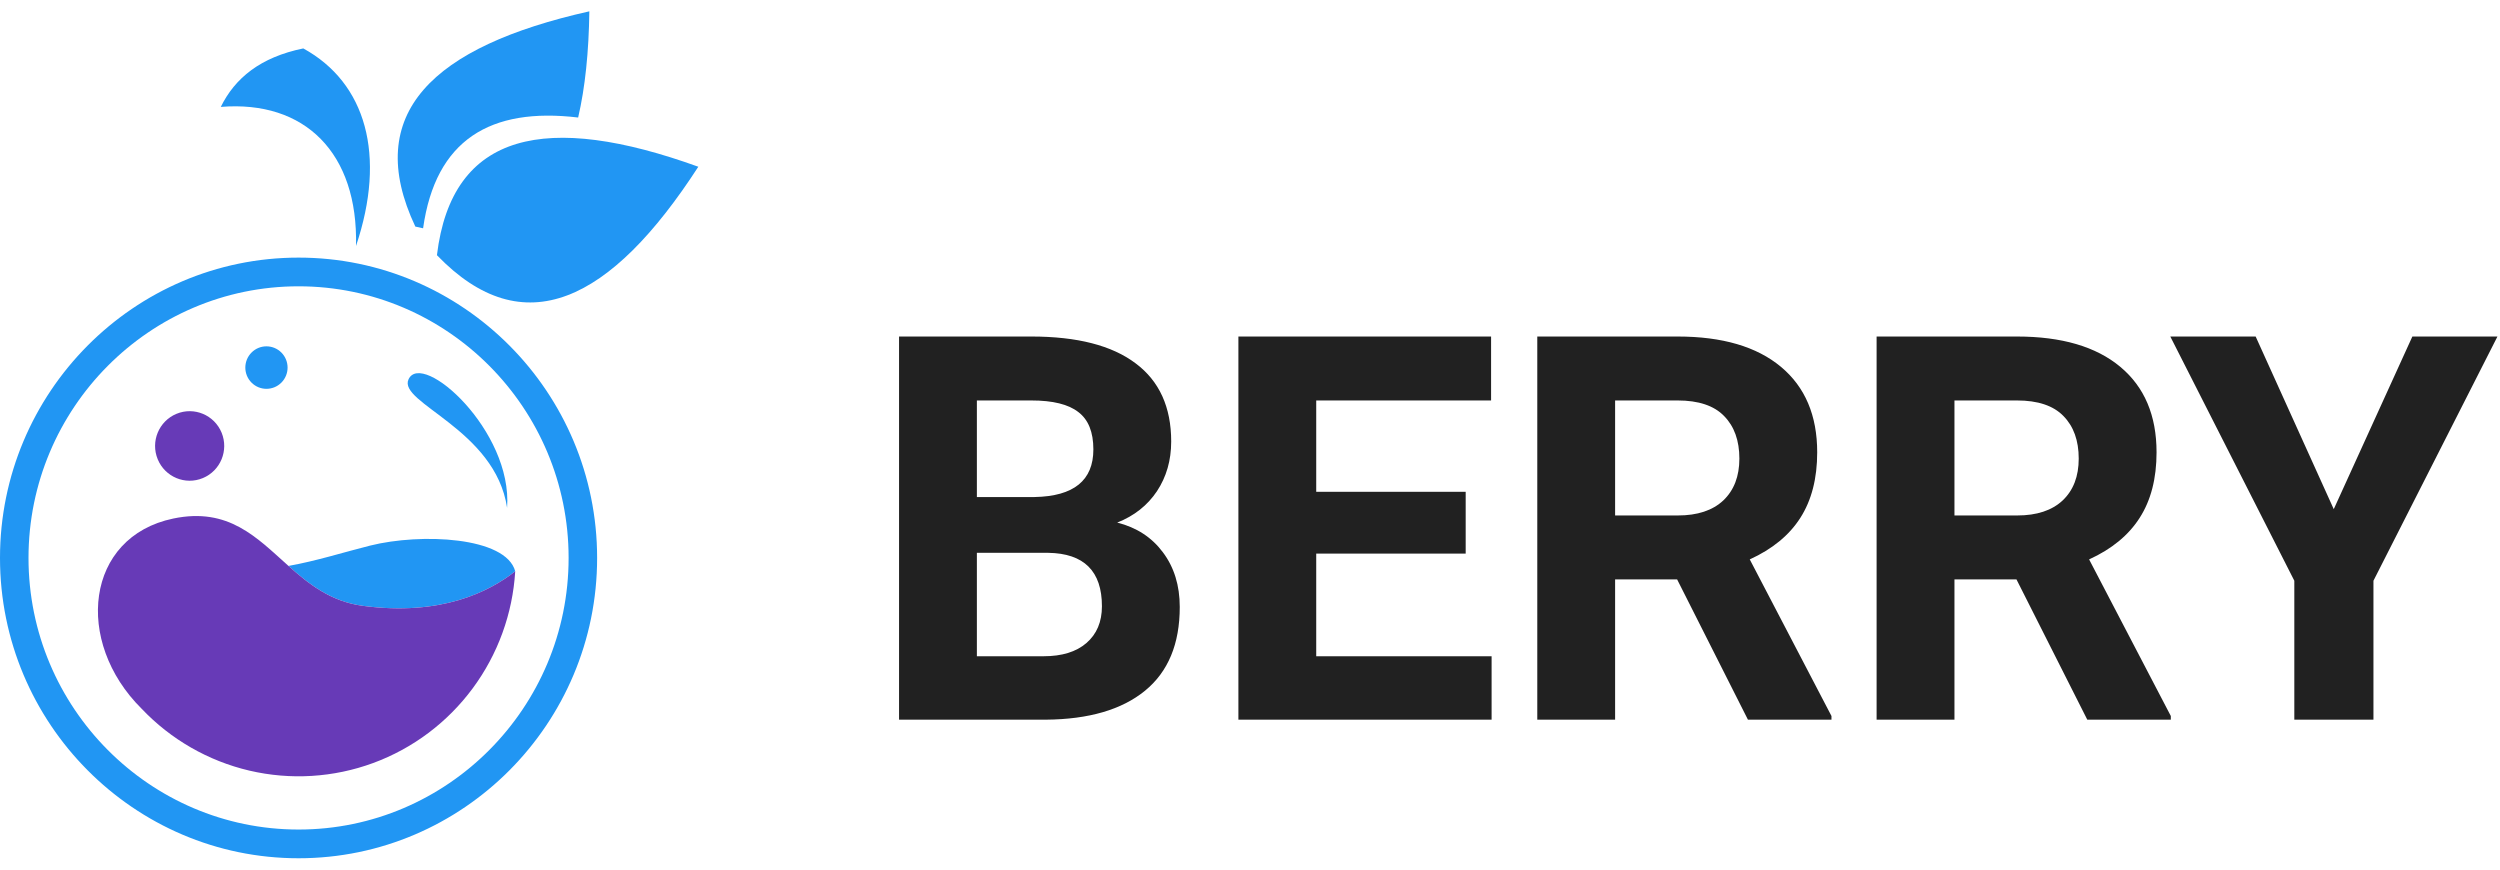
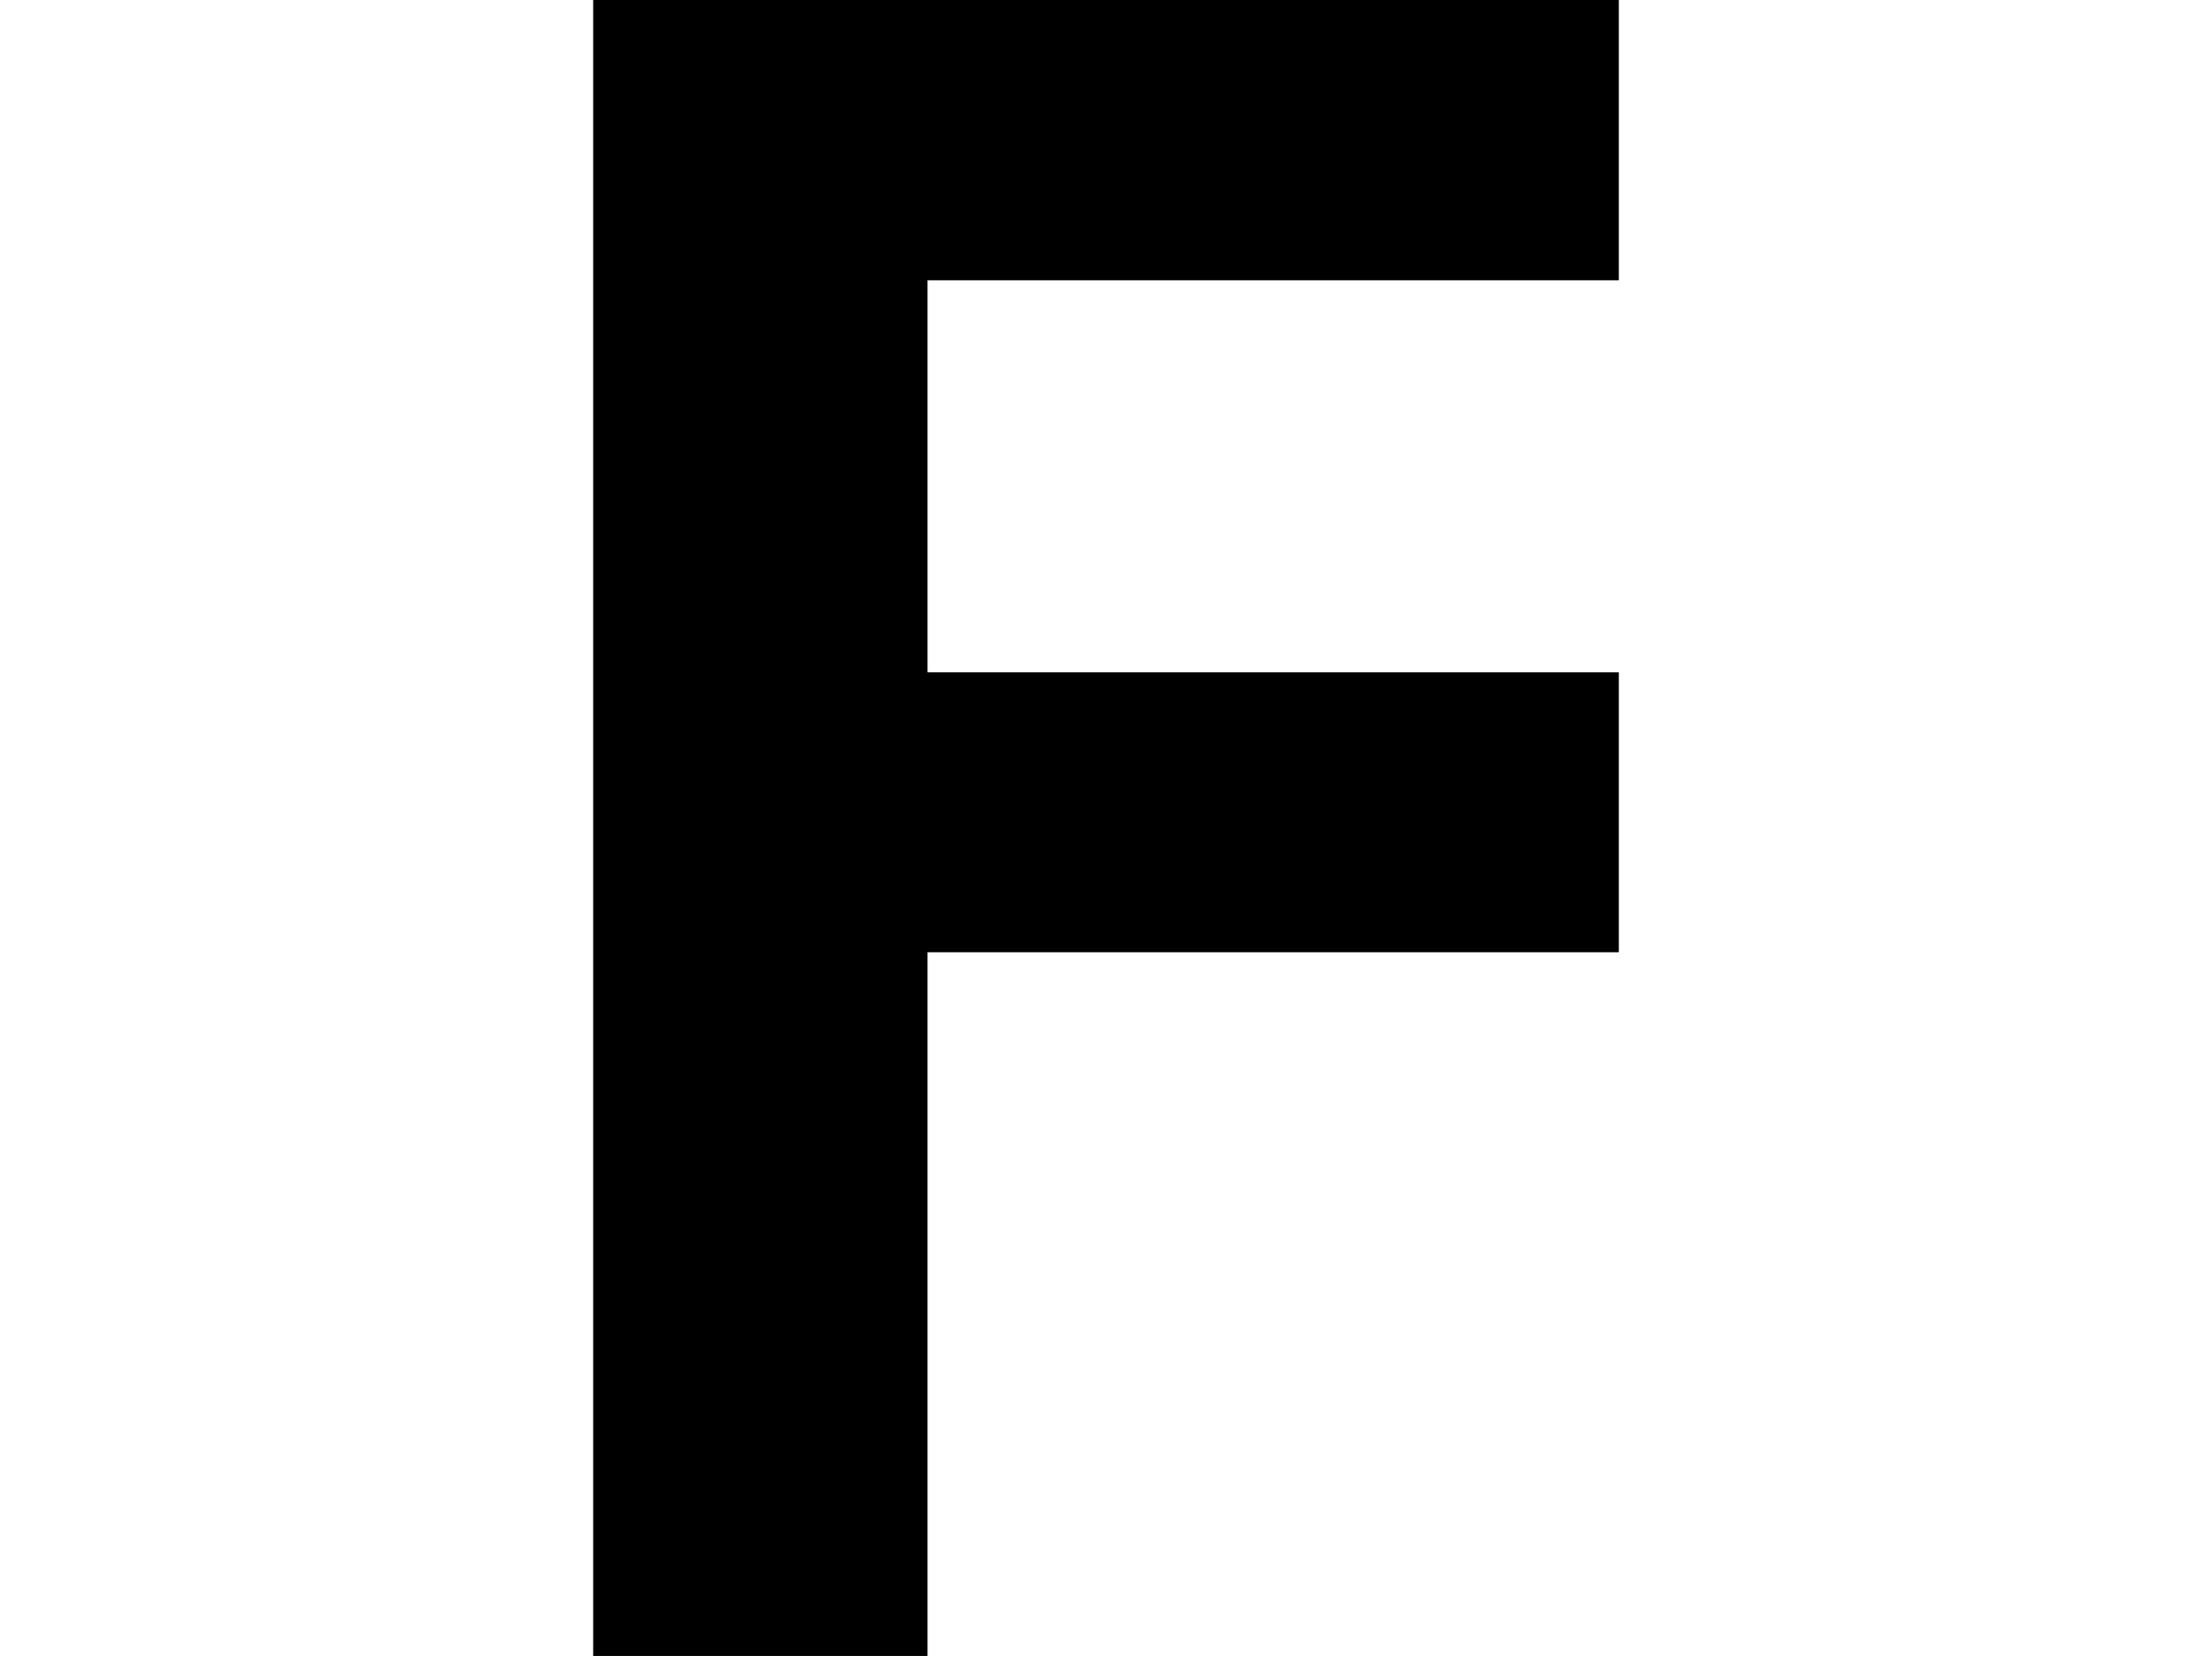
- <svg xmlns="http://www.w3.org/2000/svg" width="92" height="32" viewBox="0 0 92 32" fill="none">
-   <path d="M33.085 26.484V12.384H37.954C39.641 12.384 40.92 12.713 41.792 13.372C42.664 14.024 43.1 14.982 43.1 16.248C43.1 16.939 42.925 17.549 42.575 18.078C42.225 18.601 41.738 18.985 41.114 19.231C41.827 19.411 42.387 19.776 42.795 20.325C43.208 20.874 43.415 21.545 43.415 22.339C43.415 23.695 42.989 24.721 42.136 25.419C41.283 26.116 40.067 26.471 38.489 26.484H33.085ZM35.949 20.344V24.15H38.403C39.078 24.15 39.603 23.989 39.978 23.666C40.36 23.337 40.551 22.885 40.551 22.31C40.551 21.019 39.892 20.364 38.575 20.344H35.949ZM35.949 18.291H38.069C39.514 18.265 40.236 17.681 40.236 16.538C40.236 15.899 40.051 15.441 39.682 15.163C39.319 14.879 38.743 14.737 37.954 14.737H35.949V18.291ZM53.937 20.373H48.437V24.15H54.891V26.484H45.573V12.384H54.872V14.737H48.437V18.098H53.937V20.373ZM61.718 21.322H59.436V26.484H56.572V12.384H61.736C63.379 12.384 64.645 12.755 65.537 13.498C66.428 14.24 66.873 15.289 66.873 16.645C66.873 17.607 66.666 18.411 66.253 19.056C65.846 19.695 65.225 20.206 64.391 20.586L67.398 26.349V26.484H64.324L61.718 21.322ZM59.436 18.969H61.746C62.466 18.969 63.023 18.785 63.417 18.417C63.811 18.043 64.009 17.529 64.009 16.877C64.009 16.212 63.821 15.689 63.446 15.309C63.077 14.928 62.507 14.737 61.736 14.737H59.436V18.969ZM74.206 21.322H71.924V26.484H69.059V12.384H74.225C75.867 12.384 77.134 12.755 78.025 13.498C78.916 14.24 79.361 15.289 79.361 16.645C79.361 17.607 79.154 18.411 78.74 19.056C78.333 19.695 77.713 20.206 76.879 20.586L79.886 26.349V26.484H76.812L74.206 21.322ZM71.924 18.969H74.234C74.953 18.969 75.51 18.785 75.905 18.417C76.3 18.043 76.497 17.529 76.497 16.877C76.497 16.212 76.309 15.689 75.934 15.309C75.564 14.928 74.995 14.737 74.225 14.737H71.924V18.969ZM85.882 18.737L88.775 12.384H91.906L87.343 21.371V26.484H84.431V21.371L79.867 12.384H83.008L85.882 18.737Z" fill="#212121" />
-   <path d="M10.987 31.584C4.928 31.584 0 26.626 0 20.532C0 14.438 4.929 9.48 10.987 9.48C17.045 9.48 21.974 14.438 21.974 20.532C21.974 26.626 17.046 31.584 10.987 31.584ZM10.987 10.536C5.508 10.536 1.049 15.02 1.049 20.532C1.049 26.044 5.508 30.527 10.987 30.527C16.466 30.527 20.925 26.043 20.925 20.531C20.925 15.019 16.467 10.536 10.987 10.536Z" fill="#2196F3" />
-   <path d="M18.96 21.023C18.618 19.748 15.485 19.611 13.62 20.078C12.644 20.323 11.646 20.643 10.616 20.826C11.37 21.499 12.179 22.135 13.34 22.293C16.221 22.684 18.011 21.775 18.96 21.023Z" fill="#2196F3" />
-   <path d="M13.34 22.293C12.176 22.135 11.37 21.499 10.616 20.826C9.45 19.786 8.413 18.658 6.377 19.082C3.141 19.757 2.715 23.608 5.214 26.083C6.287 27.213 7.665 28.004 9.178 28.359C10.691 28.713 12.274 28.616 13.733 28.079C15.192 27.542 16.464 26.588 17.392 25.335C18.321 24.082 18.866 22.584 18.96 21.023C18.011 21.775 16.221 22.684 13.34 22.293Z" fill="#673AB7" />
-   <path d="M15.034 13.959C14.63 14.829 18.23 15.796 18.661 18.688C18.869 15.841 15.534 12.882 15.034 13.959Z" fill="#2196F3" />
-   <path d="M7.466 17.593C8.115 17.323 8.423 16.575 8.155 15.922C7.886 15.269 7.142 14.959 6.493 15.229C5.844 15.5 5.535 16.248 5.804 16.901C6.073 17.554 6.817 17.864 7.466 17.593Z" fill="#673AB7" />
-   <path d="M10.355 14.08C10.659 13.775 10.659 13.28 10.355 12.974C10.051 12.669 9.559 12.669 9.256 12.974C8.952 13.28 8.952 13.775 9.256 14.08C9.559 14.385 10.051 14.385 10.355 14.08Z" fill="#2196F3" />
-   <path d="M13.101 9.052C14.225 5.715 13.47 3.049 11.161 1.782C9.584 2.105 8.647 2.873 8.125 3.934C11.22 3.682 13.184 5.63 13.101 9.052Z" fill="#2196F3" />
-   <path d="M25.698 6.136C20.139 4.129 16.63 4.818 16.079 9.391C19.265 12.697 22.474 11.115 25.698 6.136Z" fill="#2196F3" />
-   <path d="M21.276 4.325C21.534 3.217 21.668 1.908 21.688 0.417C15.923 1.709 13.322 4.177 15.284 8.338C15.382 8.362 15.475 8.381 15.57 8.401C16.028 5.144 18.046 3.938 21.276 4.325Z" fill="#2196F3" />
+ <svg xmlns="http://www.w3.org/2000/svg" id="body_1" width="410" height="307">
+   <g transform="matrix(12.92197 -0 0 12.92197 51.49999 -0)">
+     <g>
+       <g>
+         <path d="M4.523 13.758L4.523 0L19.235 0L19.235 4.021L9.319 4.021L9.319 9.646L19.235 9.646L19.235 13.662L9.319 13.662L9.319 23.758L4.523 23.758z" stroke="none" fill="#000000" fill-rule="nonzero" />
+       </g>
+       <g>
+ 		</g>
+       <g>
+ 		</g>
+       <g>
+ 		</g>
+       <g>
+ 		</g>
+       <g>
+ 		</g>
+       <g>
+ 		</g>
+       <g>
+ 		</g>
+       <g>
+ 		</g>
+       <g>
+ 		</g>
+       <g>
+ 		</g>
+       <g>
+ 		</g>
+       <g>
+ 		</g>
+       <g>
+ 		</g>
+       <g>
+ 		</g>
+     </g>
+     <g>
+ 	</g>
+     <g>
+ 	</g>
+     <g>
+ 	</g>
+     <g>
+ 	</g>
+     <g>
+ 	</g>
+     <g>
+ 	</g>
+     <g>
+ 	</g>
+     <g>
+ 	</g>
+     <g>
+ 	</g>
+     <g>
+ 	</g>
+     <g>
+ 	</g>
+     <g>
+ 	</g>
+     <g>
+ 	</g>
+     <g>
+ 	</g>
+     <g>
+ 	</g>
+   </g>
</svg>
